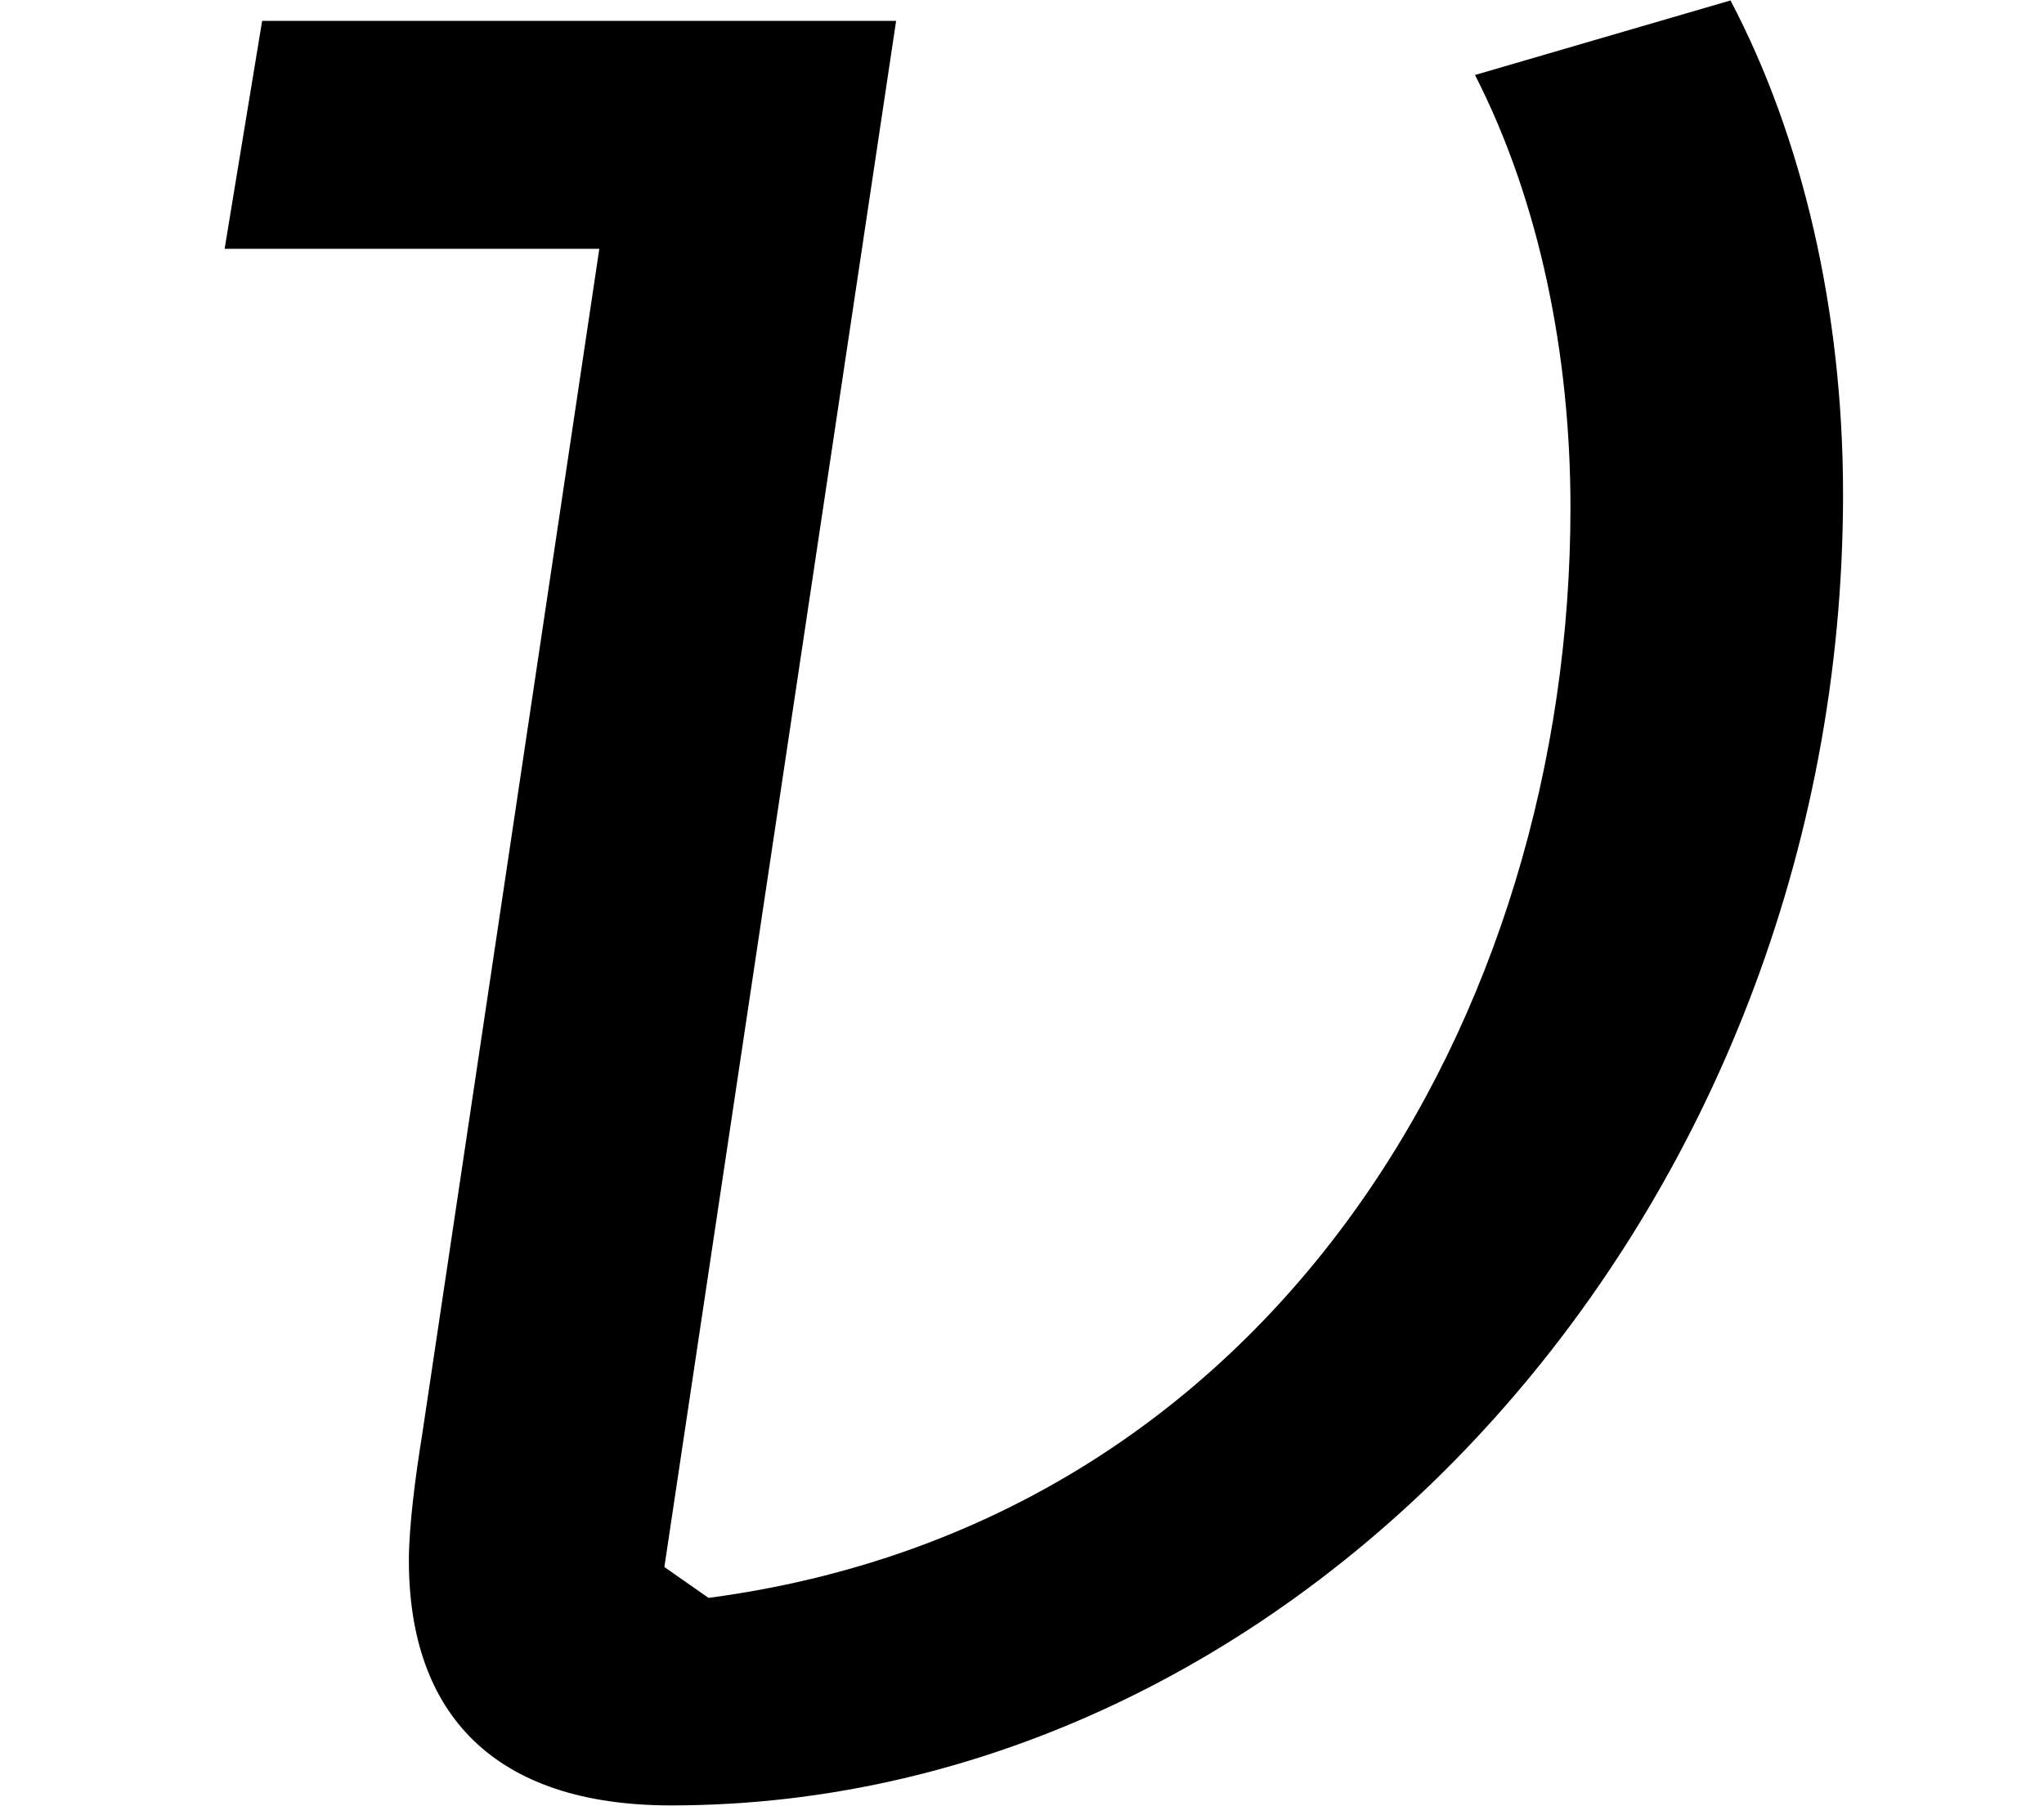
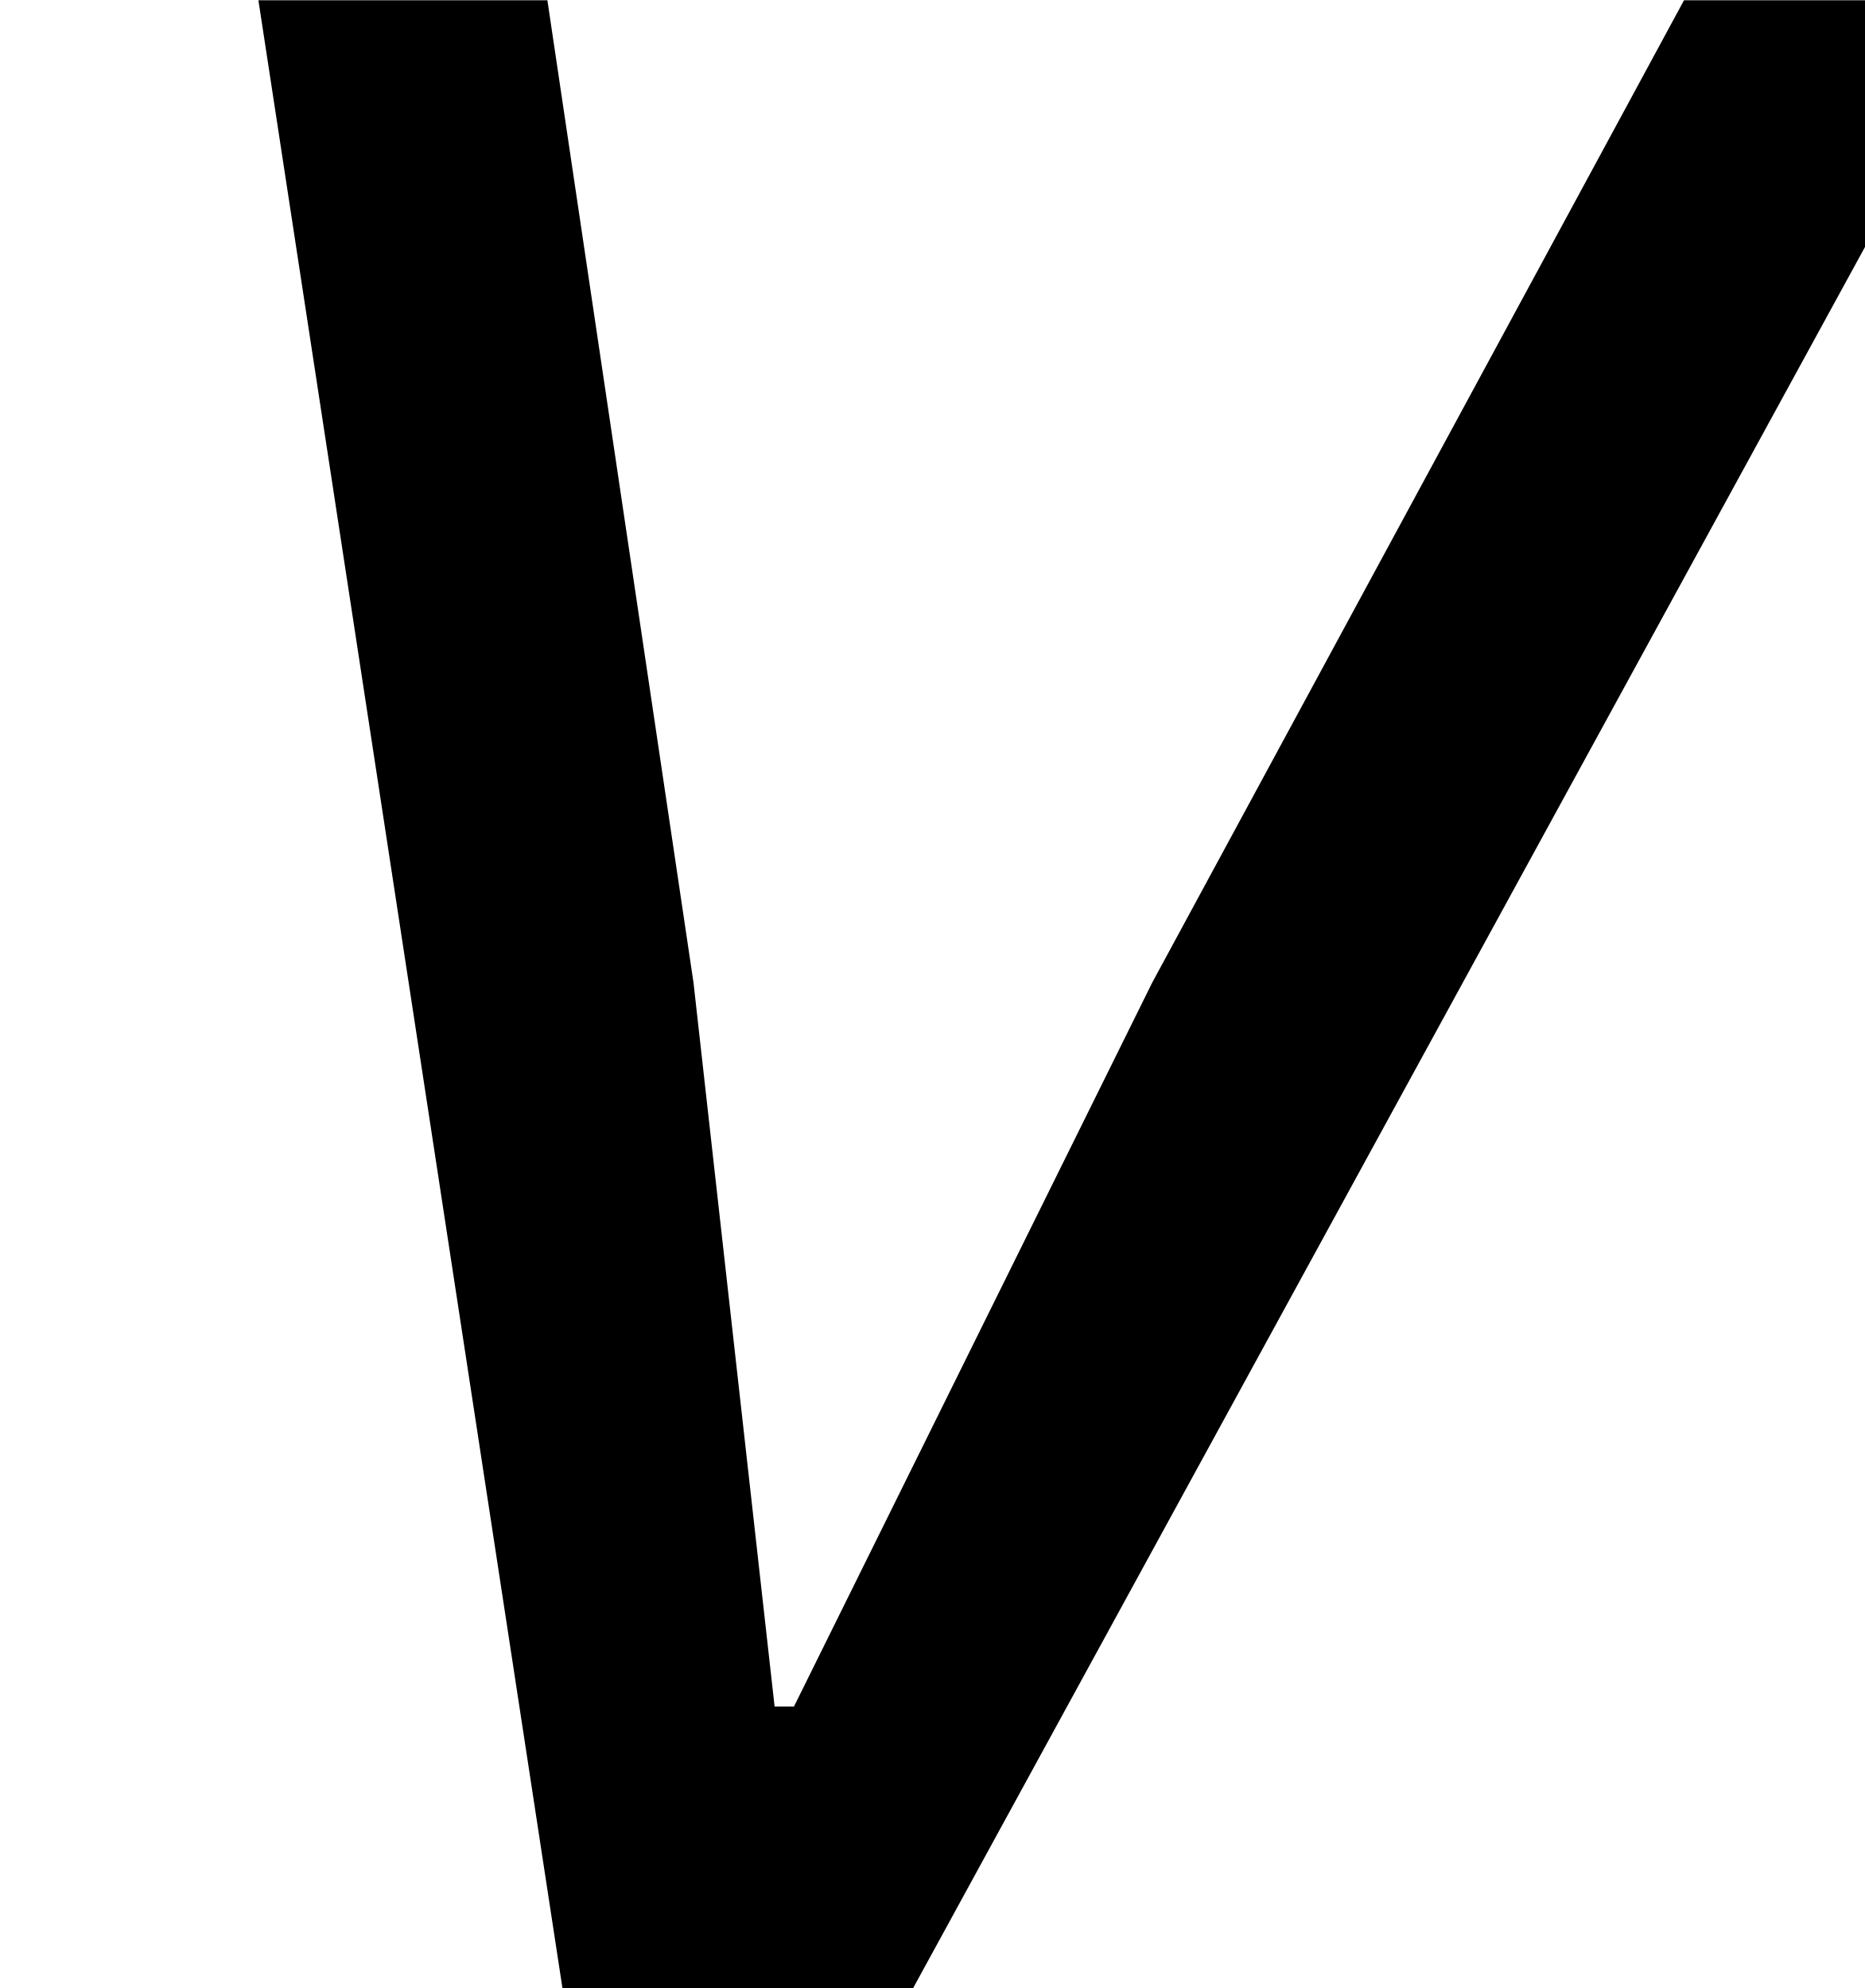
- <svg xmlns="http://www.w3.org/2000/svg" xmlns:xlink="http://www.w3.org/1999/xlink" style="width:0.600em;height:0.530em;vertical-align:-0.008em" fill="currentColor" aria-hidden="true" version="1.1" viewBox="-72 -72 5.978 5.28">
+ <svg xmlns="http://www.w3.org/2000/svg" xmlns:xlink="http://www.w3.org/1999/xlink" style="width:0.484em;height:0.516em;vertical-align:-0.000em" fill="currentColor" aria-hidden="true" version="1.1" viewBox="-72 -72 4.822 5.141">
  <defs>
-     <path id="mce23f6173c99d899-g1-25" d="M.552-3.701L.473-3.221H1.262L.889-.724C.875-.638 .861-.531 .861-.459C.861-.136 1.04 .057 1.413 .057C2.747 .057 3.881-1.198 3.881-2.704C3.881-3.092 3.795-3.457 3.644-3.744L3.106-3.587C3.242-3.321 3.307-2.998 3.307-2.676C3.307-1.607 2.683-.538 1.492-.38L1.399-.445L1.887-3.701H.552Z" />
+     <path id="mce23f6173c99d899-g1-25" d="M1.7 0L3.723-3.701H3.135L2.145-1.872L1.478-.524H1.442L1.291-1.872L1.019-3.701H.481L1.047 0H1.7Z" />
    <use id="mce23f6173c99d899-g4-25" xlink:href="#mce23f6173c99d899-g1-25" transform="scale(1.388889)" />
  </defs>
  <g id="mce23f6173c99d899-page13">
-     <use x="-72" y="-66.799" xlink:href="#mce23f6173c99d899-g4-25" />
+     <use x="-72" y="-66.859" xlink:href="#mce23f6173c99d899-g4-25" />
  </g>
</svg>
